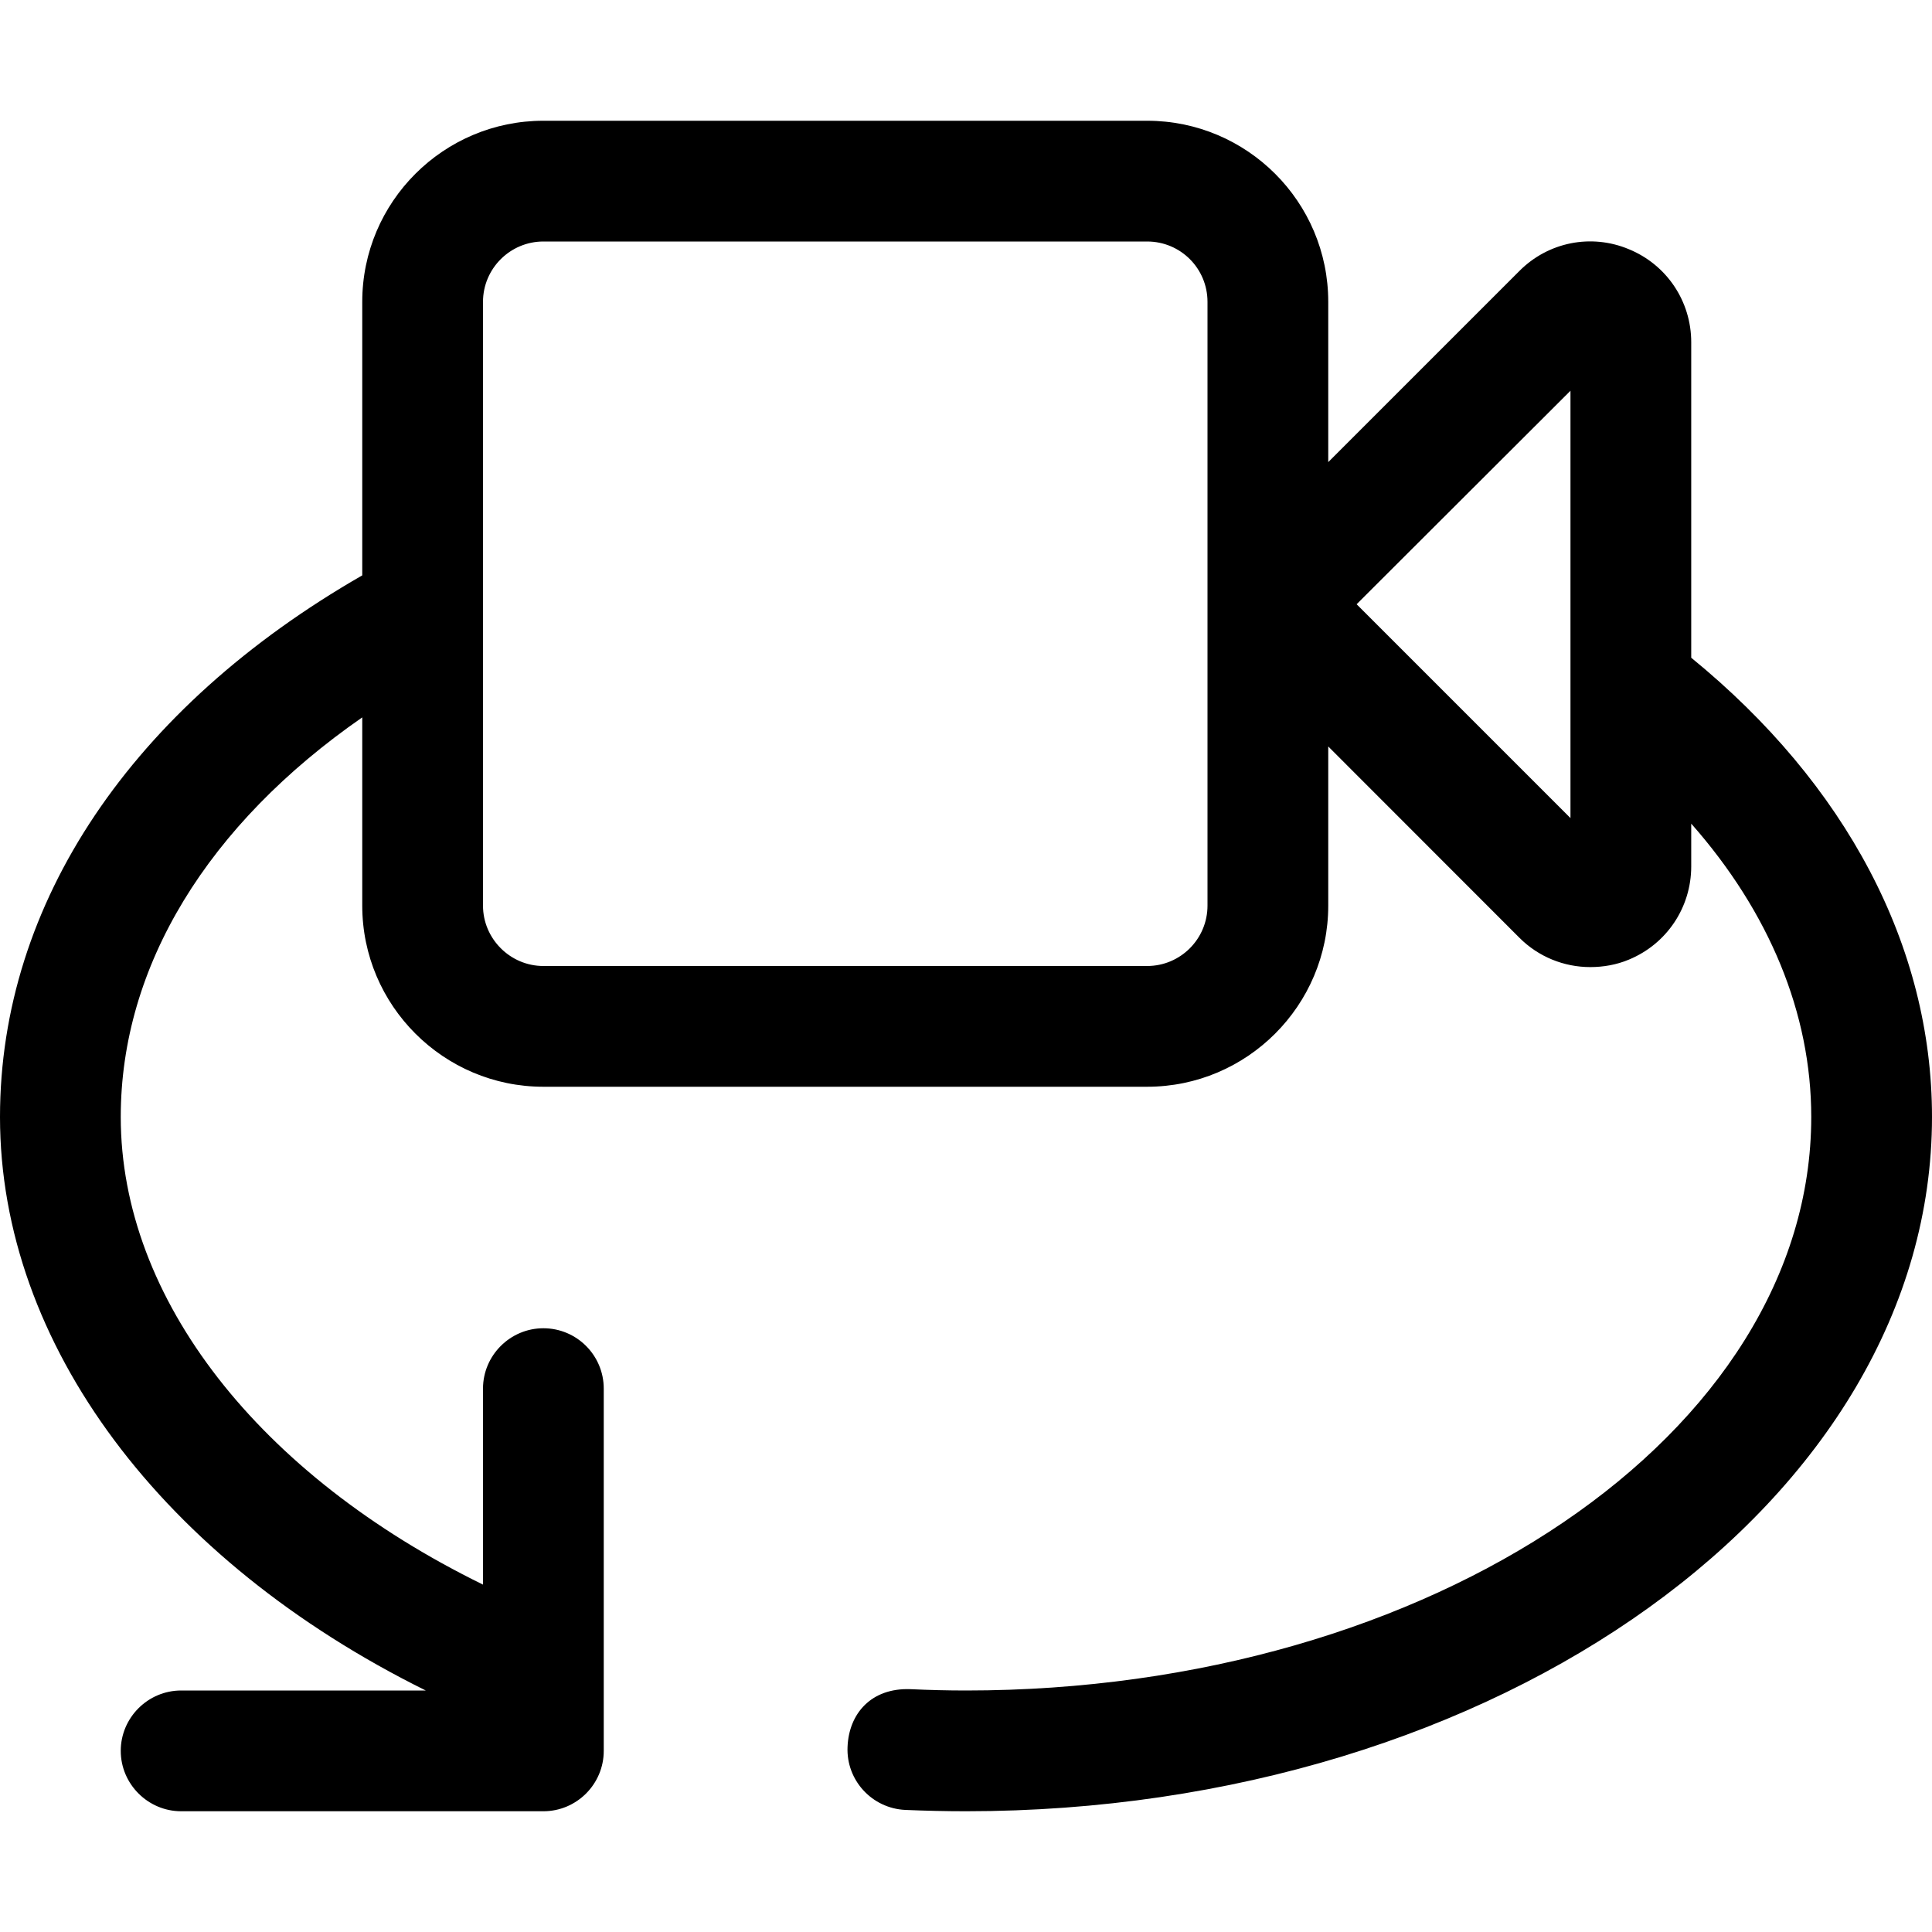
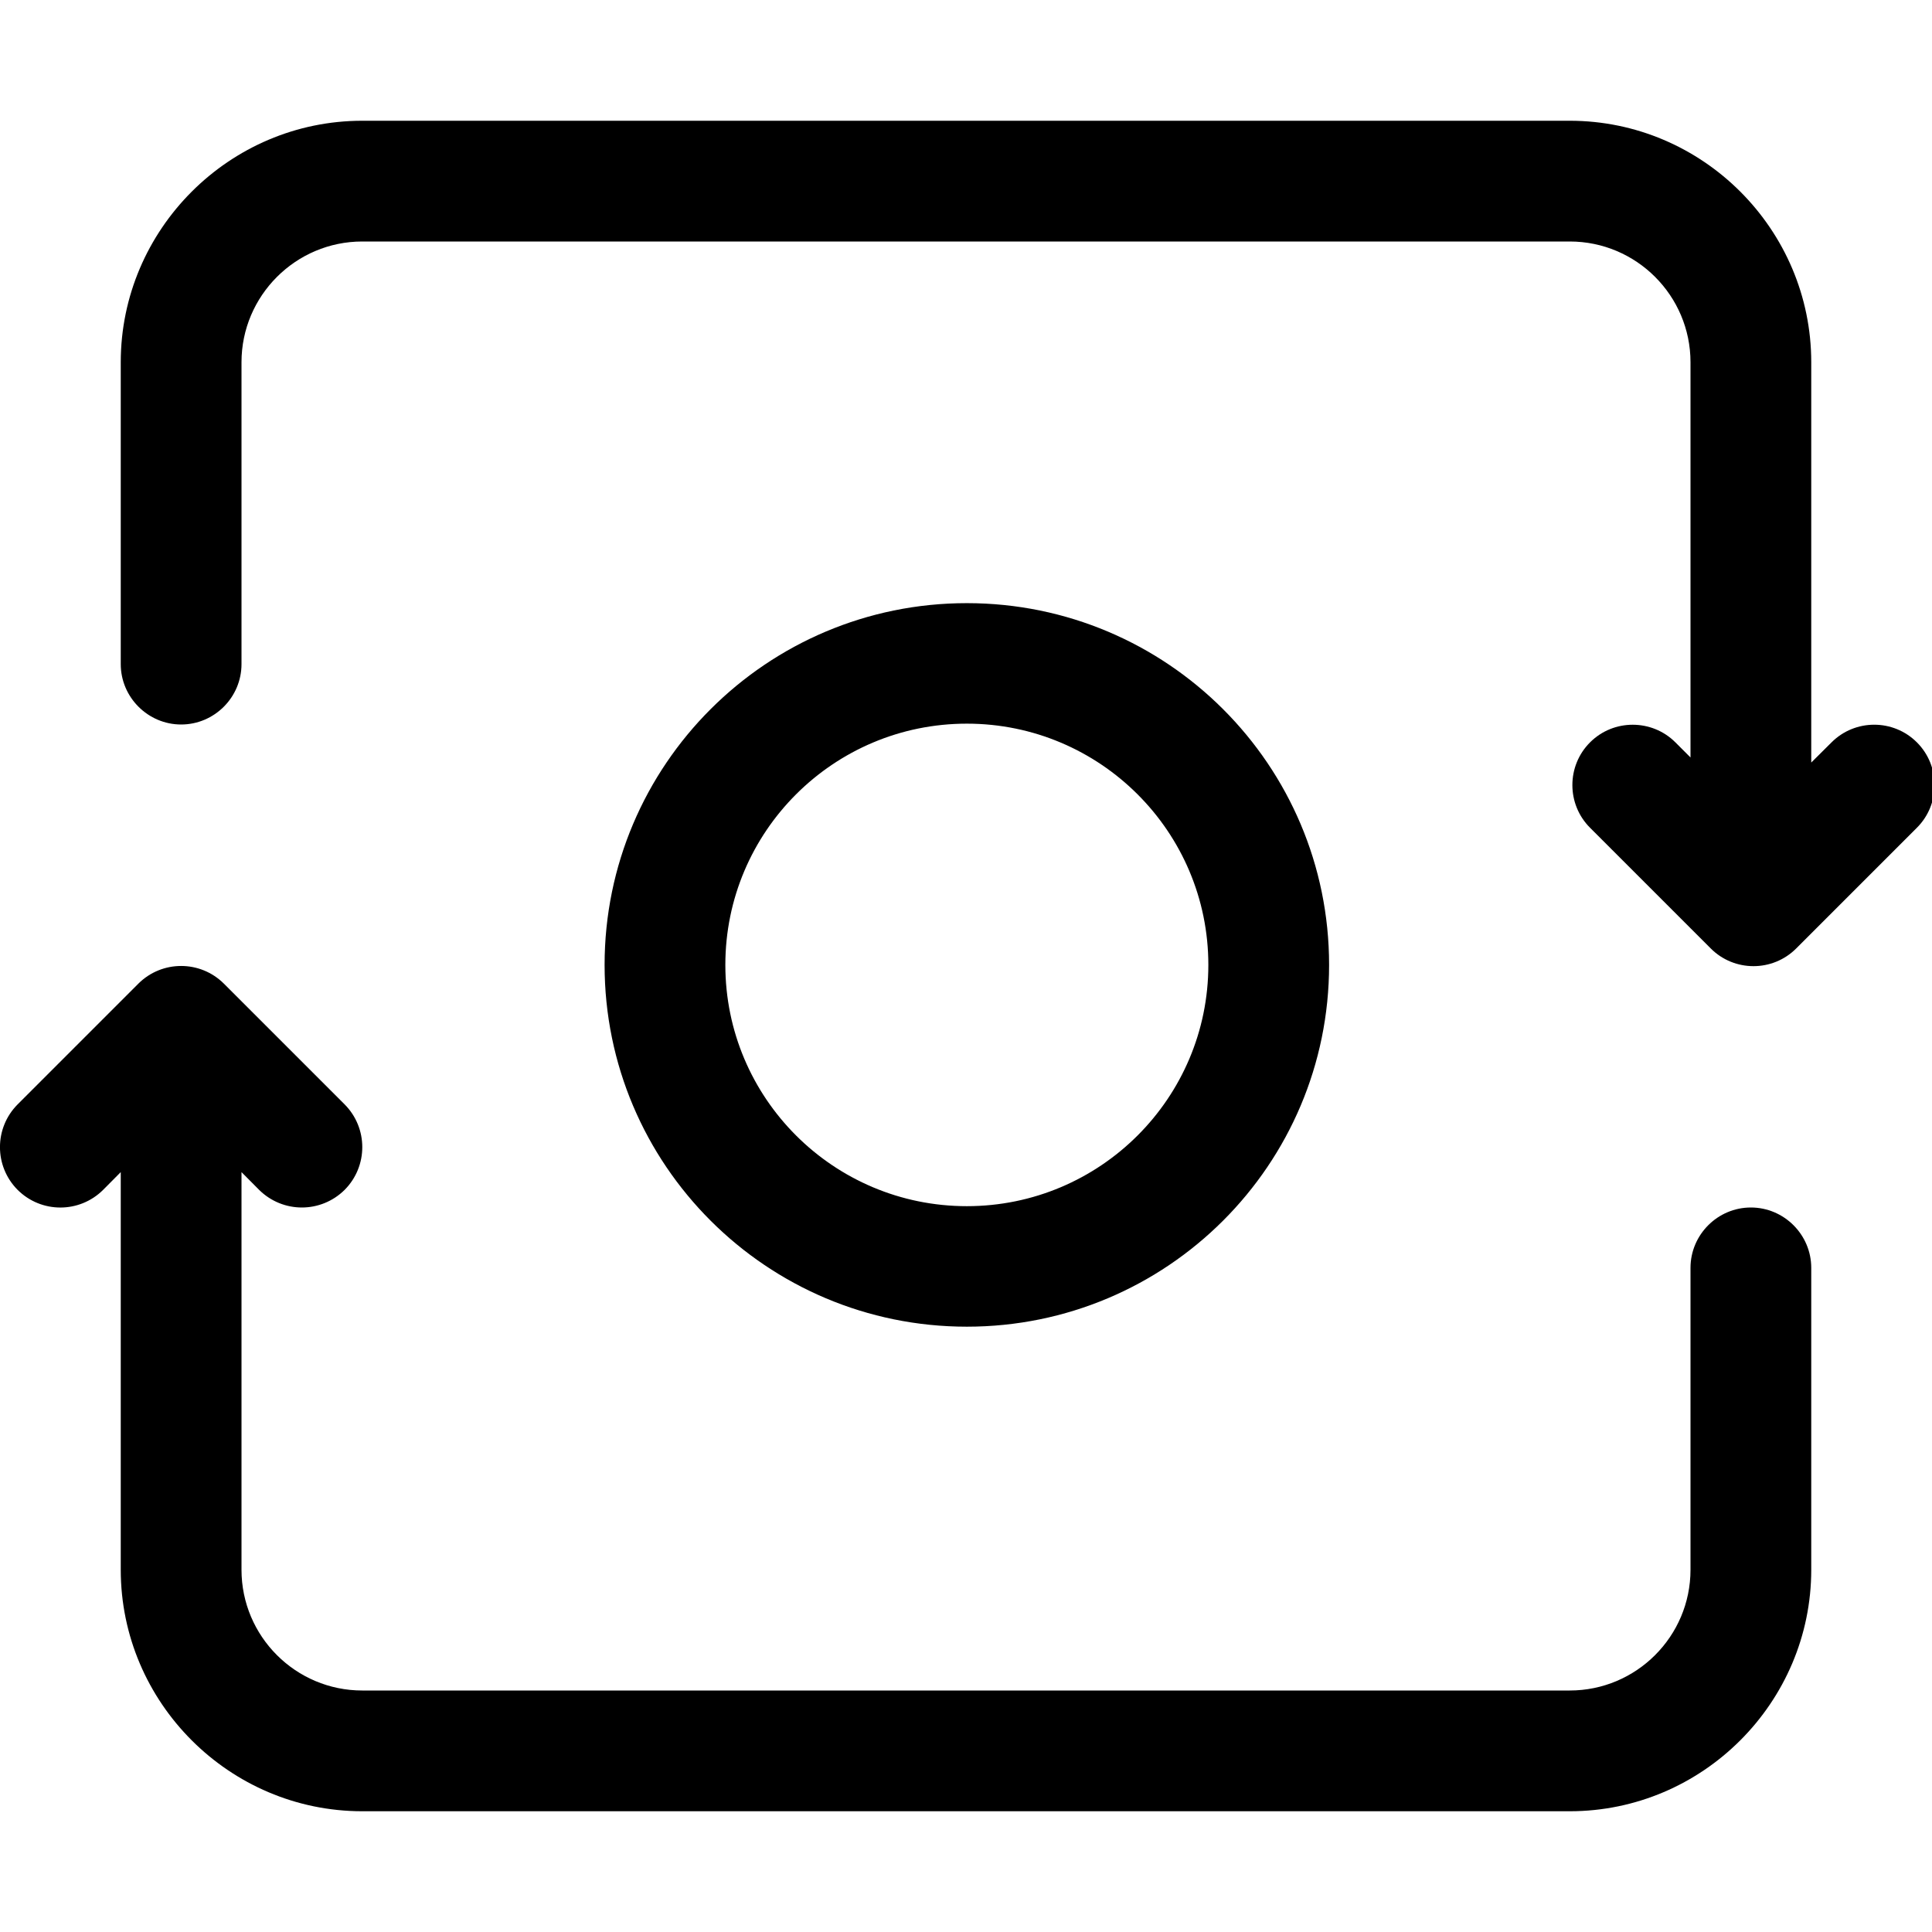
<svg xmlns="http://www.w3.org/2000/svg" width="16" height="16" viewBox="0 0 16 16">
-   <path d="M13.006 6.775l-1.771-1.771 1.771-1.768 0 3.539zM10 7.5c0 .275-.223.5-.5.5l-5 0c-.274 0-.5-.225-.5-.5l0-5c0-.277.226-.5.5-.5l5 0c.277 0 .5.223.5.5l0 5zm4.006-2.053l0-2.613c0-.338-.202-.641-.516-.77-.312-.131-.669-.06-.908.181L11 3.827 11 2.5c0-.829-.673-1.5-1.5-1.5l-5 0C3.674 1 3 1.671 3 2.5l0 2.265C1.095 5.859 0 7.475 0 9.25c0 1.883 1.347 3.671 3.526 4.75L1.5 14c-.274 0-.5.224-.5.5 0 .275.226.5.5.5l3 0c.276 0 .5-.225.5-.5l0-3c0-.276-.224-.5-.5-.5-.274 0-.5.224-.5.5l0 1.623c-1.853-.907-3-2.366-3-3.873 0-1.251.723-2.423 2-3.309L3 7.5C3 8.327 3.674 9 4.5 9l5 0c.827 0 1.5-.673 1.5-1.5l0-1.318 1.582 1.583c.159.16.372.244.588.244.107 0 .218-.019.32-.062.314-.13.516-.433.516-.772l0-.354c.646.732.994 1.571.994 2.429C15 11.869 11.86 14 8 14c-.154 0-.307-.004-.46-.011-.326-.012-.51.203-.521.478-.012.277.203.509.478.522.166.007.335.011.503.011 4.411 0 8-2.579 8-5.75 0-1.411-.71-2.755-1.994-3.803z" fill="#000" fill-rule="evenodd" />
+   <path d="M11.007 7.991c0 1.655-1.343 2.996-3 2.996-1.657 0-3-1.341-3-2.996 0-1.655 1.343-2.996 3-2.996 1.657 0 3 1.341 3 2.996zm-5 0c0 1.103.895 1.998 2 1.998 1.104 0 2-.895 2-1.998 0-1.103-.896-1.998-2-1.998-1.105 0-2 .895-2 1.998zM14.5 10c.275 0 .5.225.5.5l0 2.5c0 1.1-.9 2-2 2L3 15c-1.1 0-2-.9-2-2l0-3.293-.146.147c-.196.195-.512.195-.708 0-.195-.196-.195-.512 0-.708l1-1c.196-.195.512-.195.708 0l1 1c.195.196.195.512 0 .708-.098.097-.226.146-.354.146-.128 0-.256-.049-.354-.146L2 9.707 2 13c0 .552.449 1 1 1l10 0c.551 0 1-.448 1-1l0-2.5c0-.275.225-.5.5-.5zm1.375-3.852c.195.195.195.512 0 .707l-1 1c-.195.195-.512.195-.707 0l-1-1c-.195-.195-.195-.512 0-.707.098-.098.226-.146.353-.146.128 0 .256.048.354.146l.125.125 0-3.273c0-.551-.448-1-1-1l-10 0c-.551 0-1 .449-1 1l0 2.5c0 .275-.225.5-.5.5-.274 0-.5-.225-.5-.5l0-2.5c0-1.1.9-2 2-2l10 0c1.101 0 2 .9 2 2l0 3.315.168-.167c.195-.195.512-.195.707 0z" fill="#000" fill-rule="evenodd" />
</svg>
